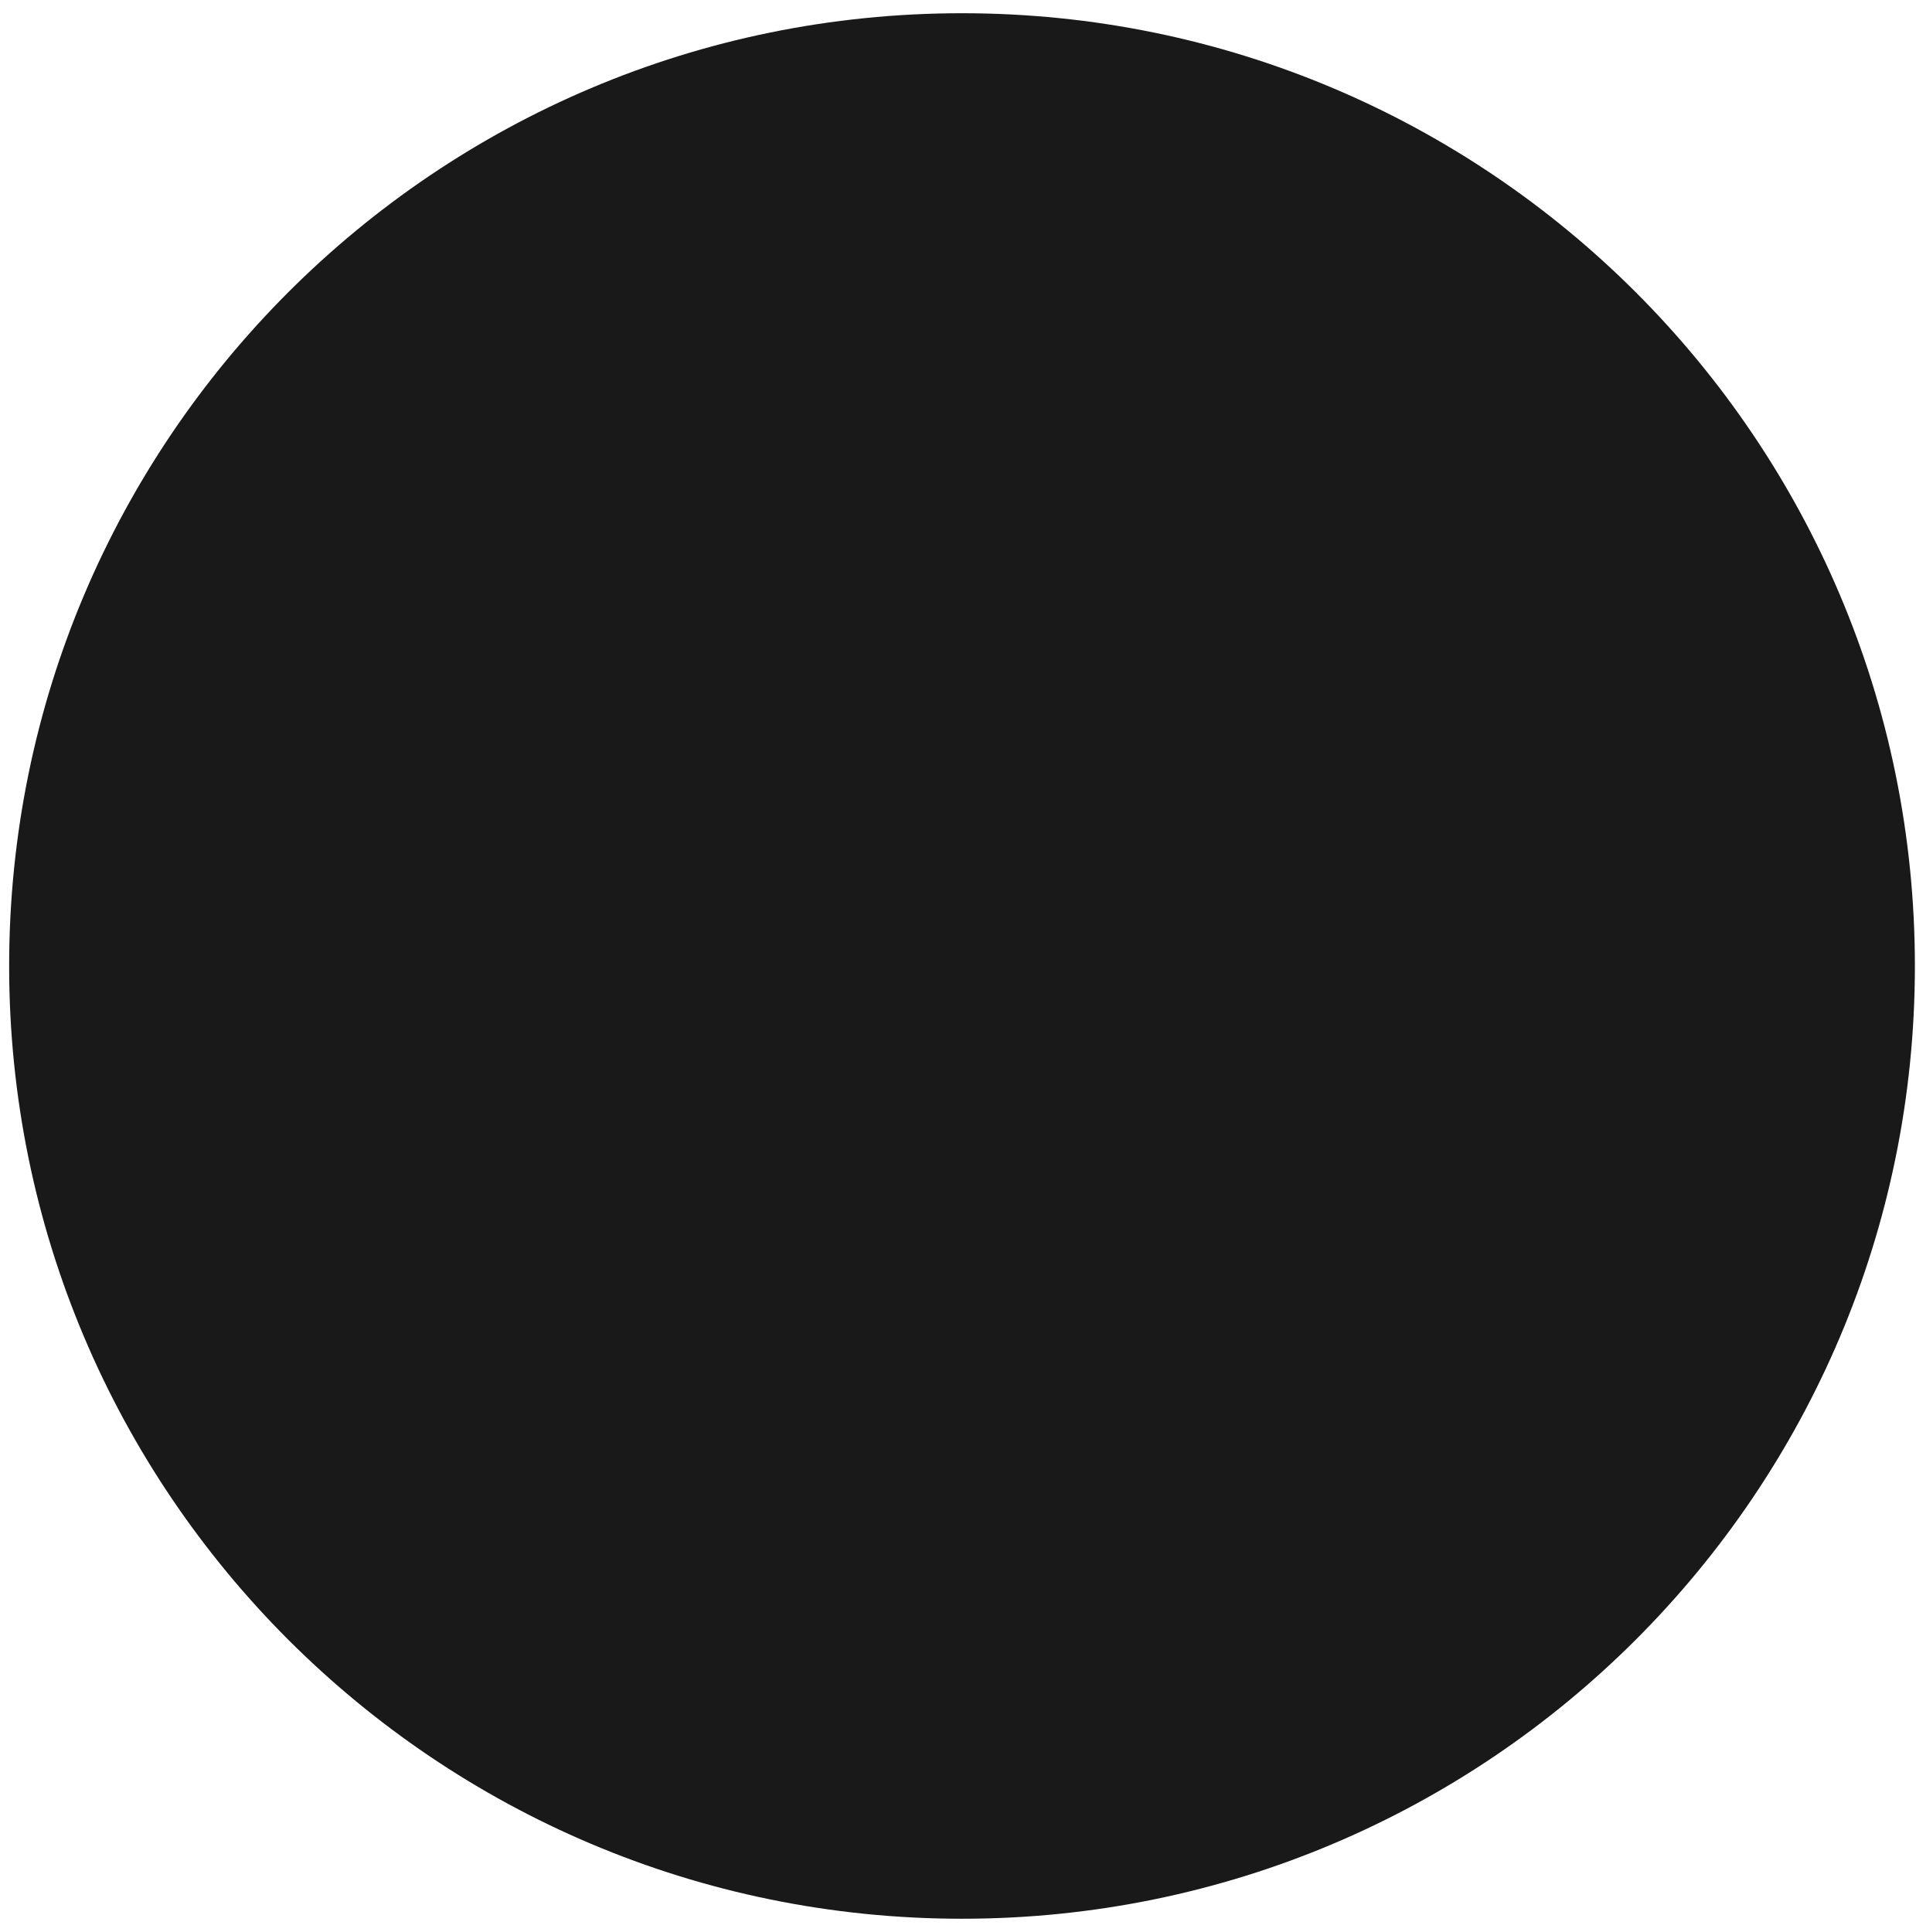
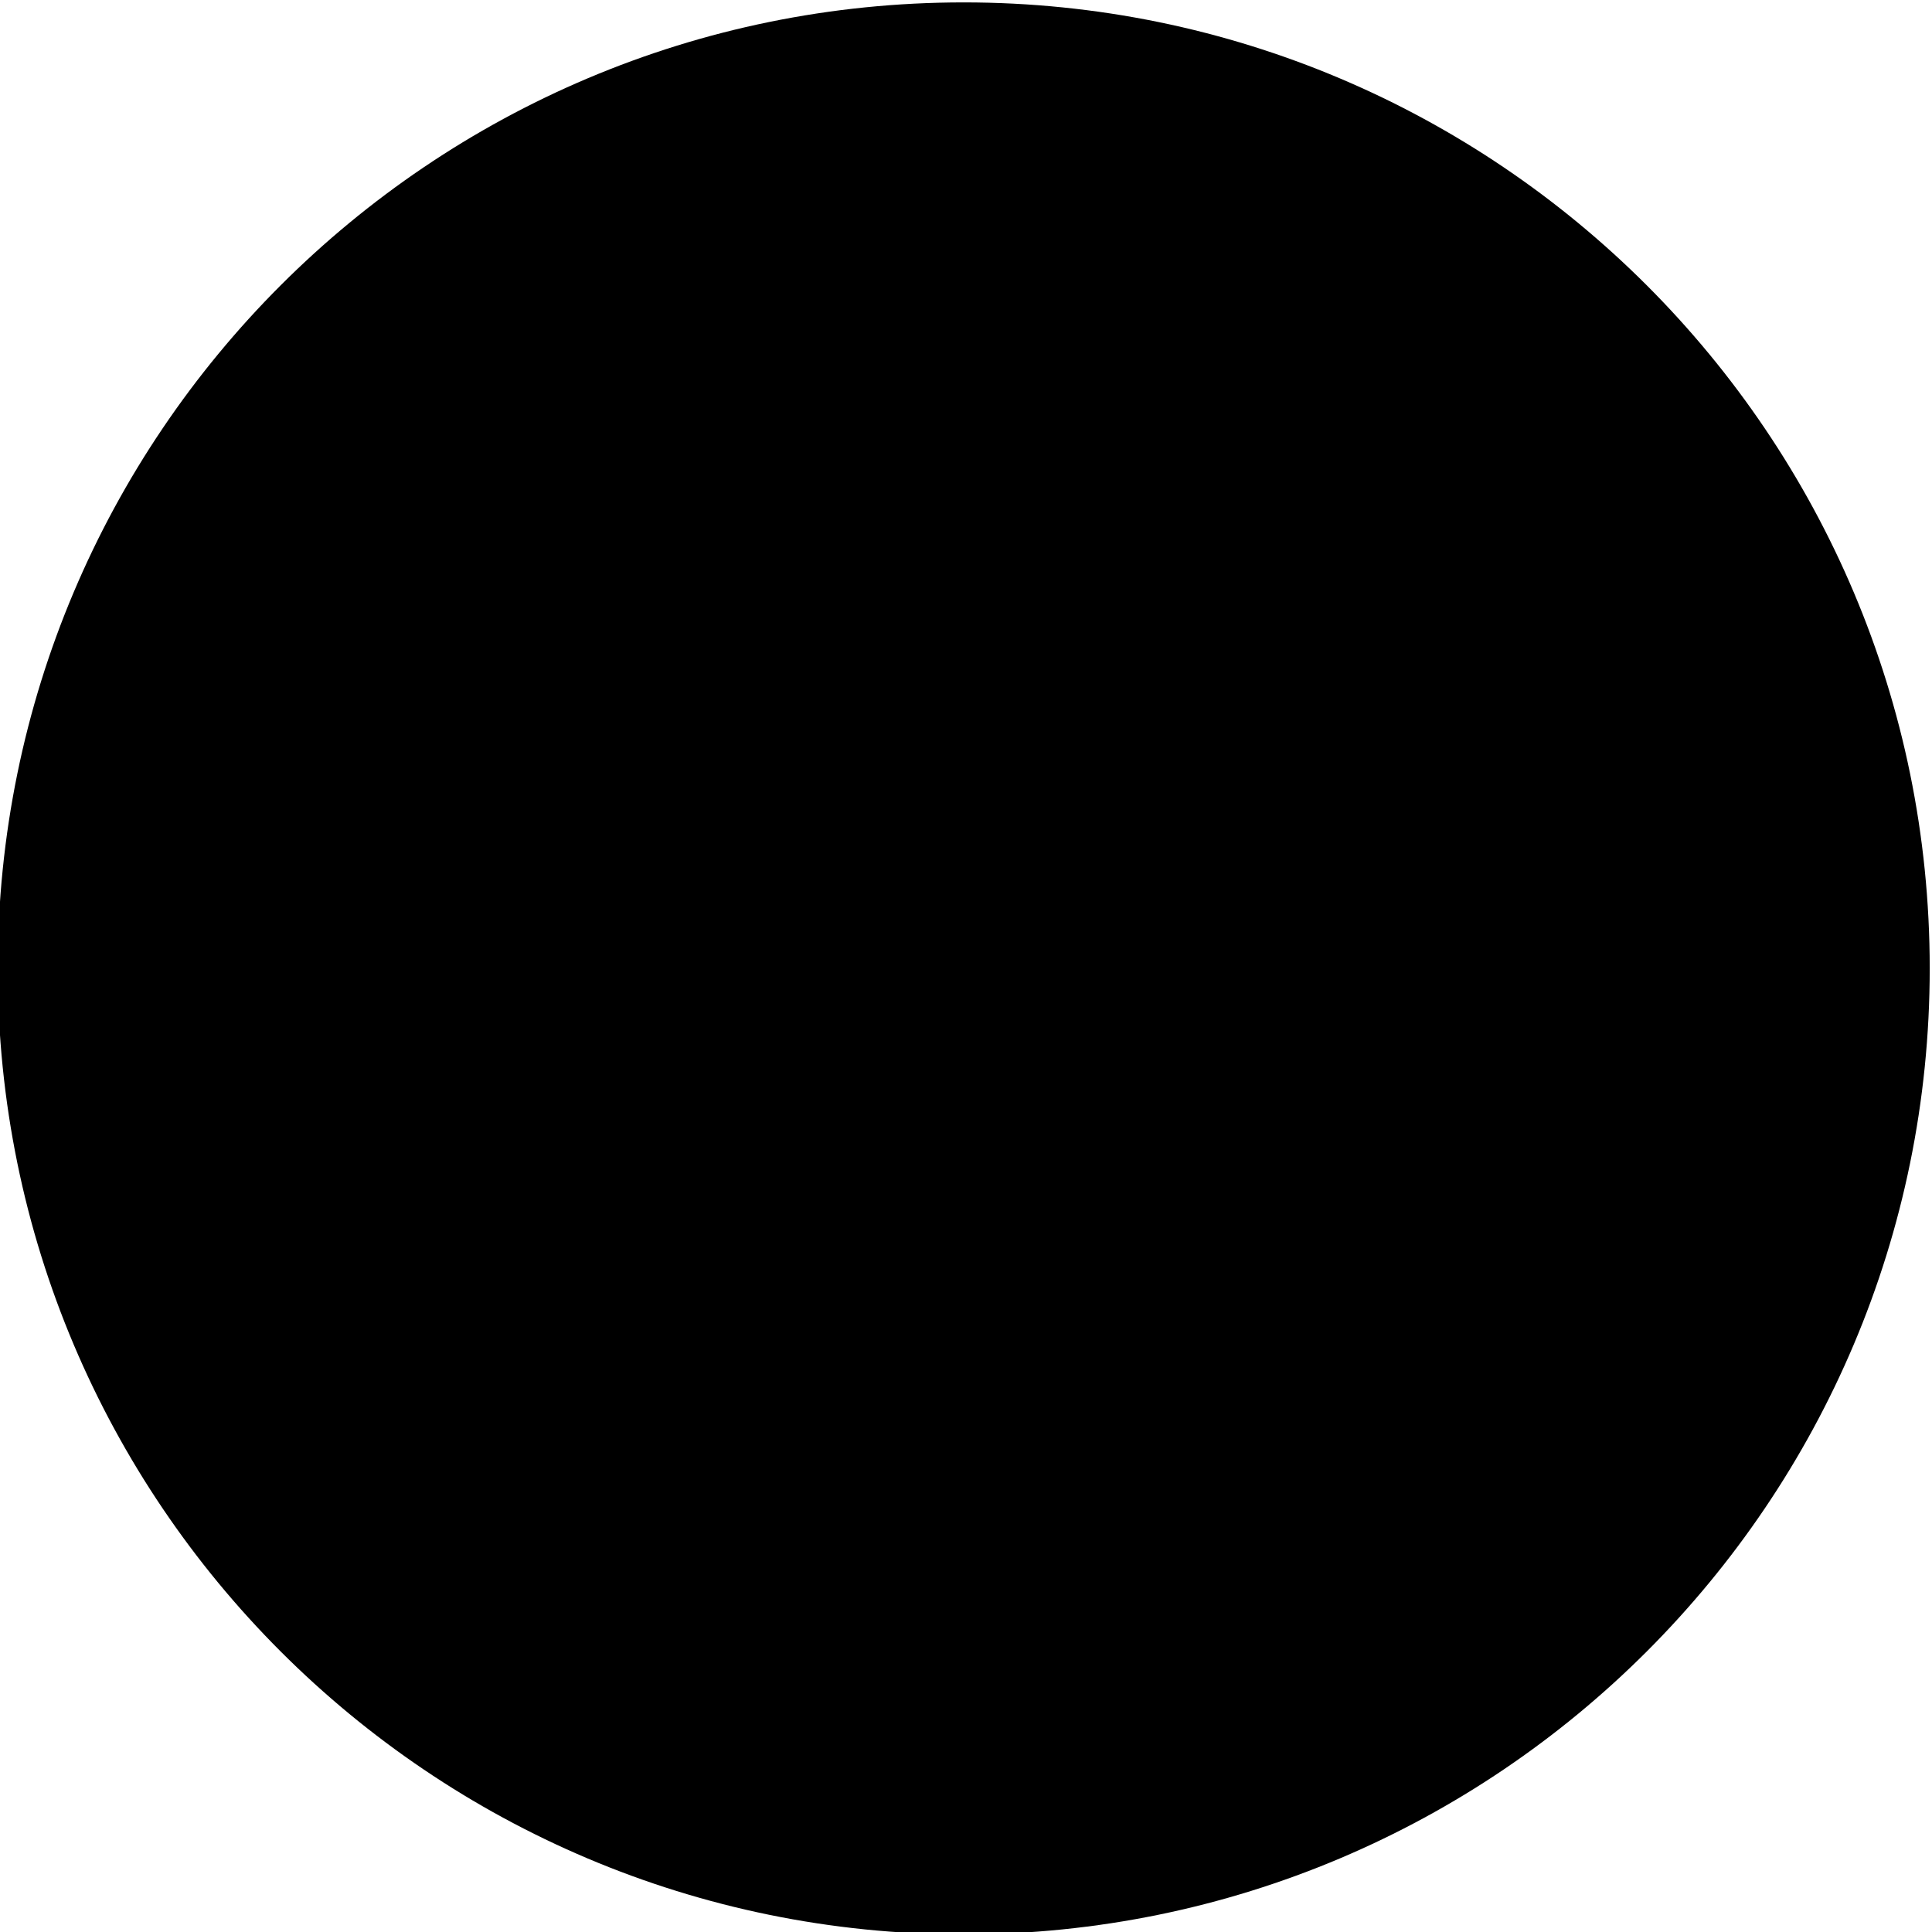
- <svg xmlns="http://www.w3.org/2000/svg" width="116px" height="117px" viewBox="0 0 116 117" version="1.1">
-   <g id="Page-24" stroke="none" stroke-width="1" fill="none" fill-rule="evenodd">
-     <g id="Brandbook-setup-20200604" transform="translate(-976, -669)" fill="#1A1919">
-       <path d="M1034.252,785.197 C1066.118,785.197 1091.95,759.365 1091.95,727.5 C1091.95,695.633 1066.118,669.801 1034.252,669.801 C1002.386,669.801 976.554,695.633 976.554,727.5 C976.554,759.365 1002.386,785.197 1034.252,785.197" id="Fill-1673" />
-     </g>
-   </g>
+ <svg xmlns="http://www.w3.org/2000/svg" version="1.1" x="0px" y="0px" viewBox="0 0 330 330" enable-background="new 0 0 330 330" xml:space="preserve">
+   <circle fill="currentColor" cx="164.61" cy="165.41" r="165" />
</svg>
